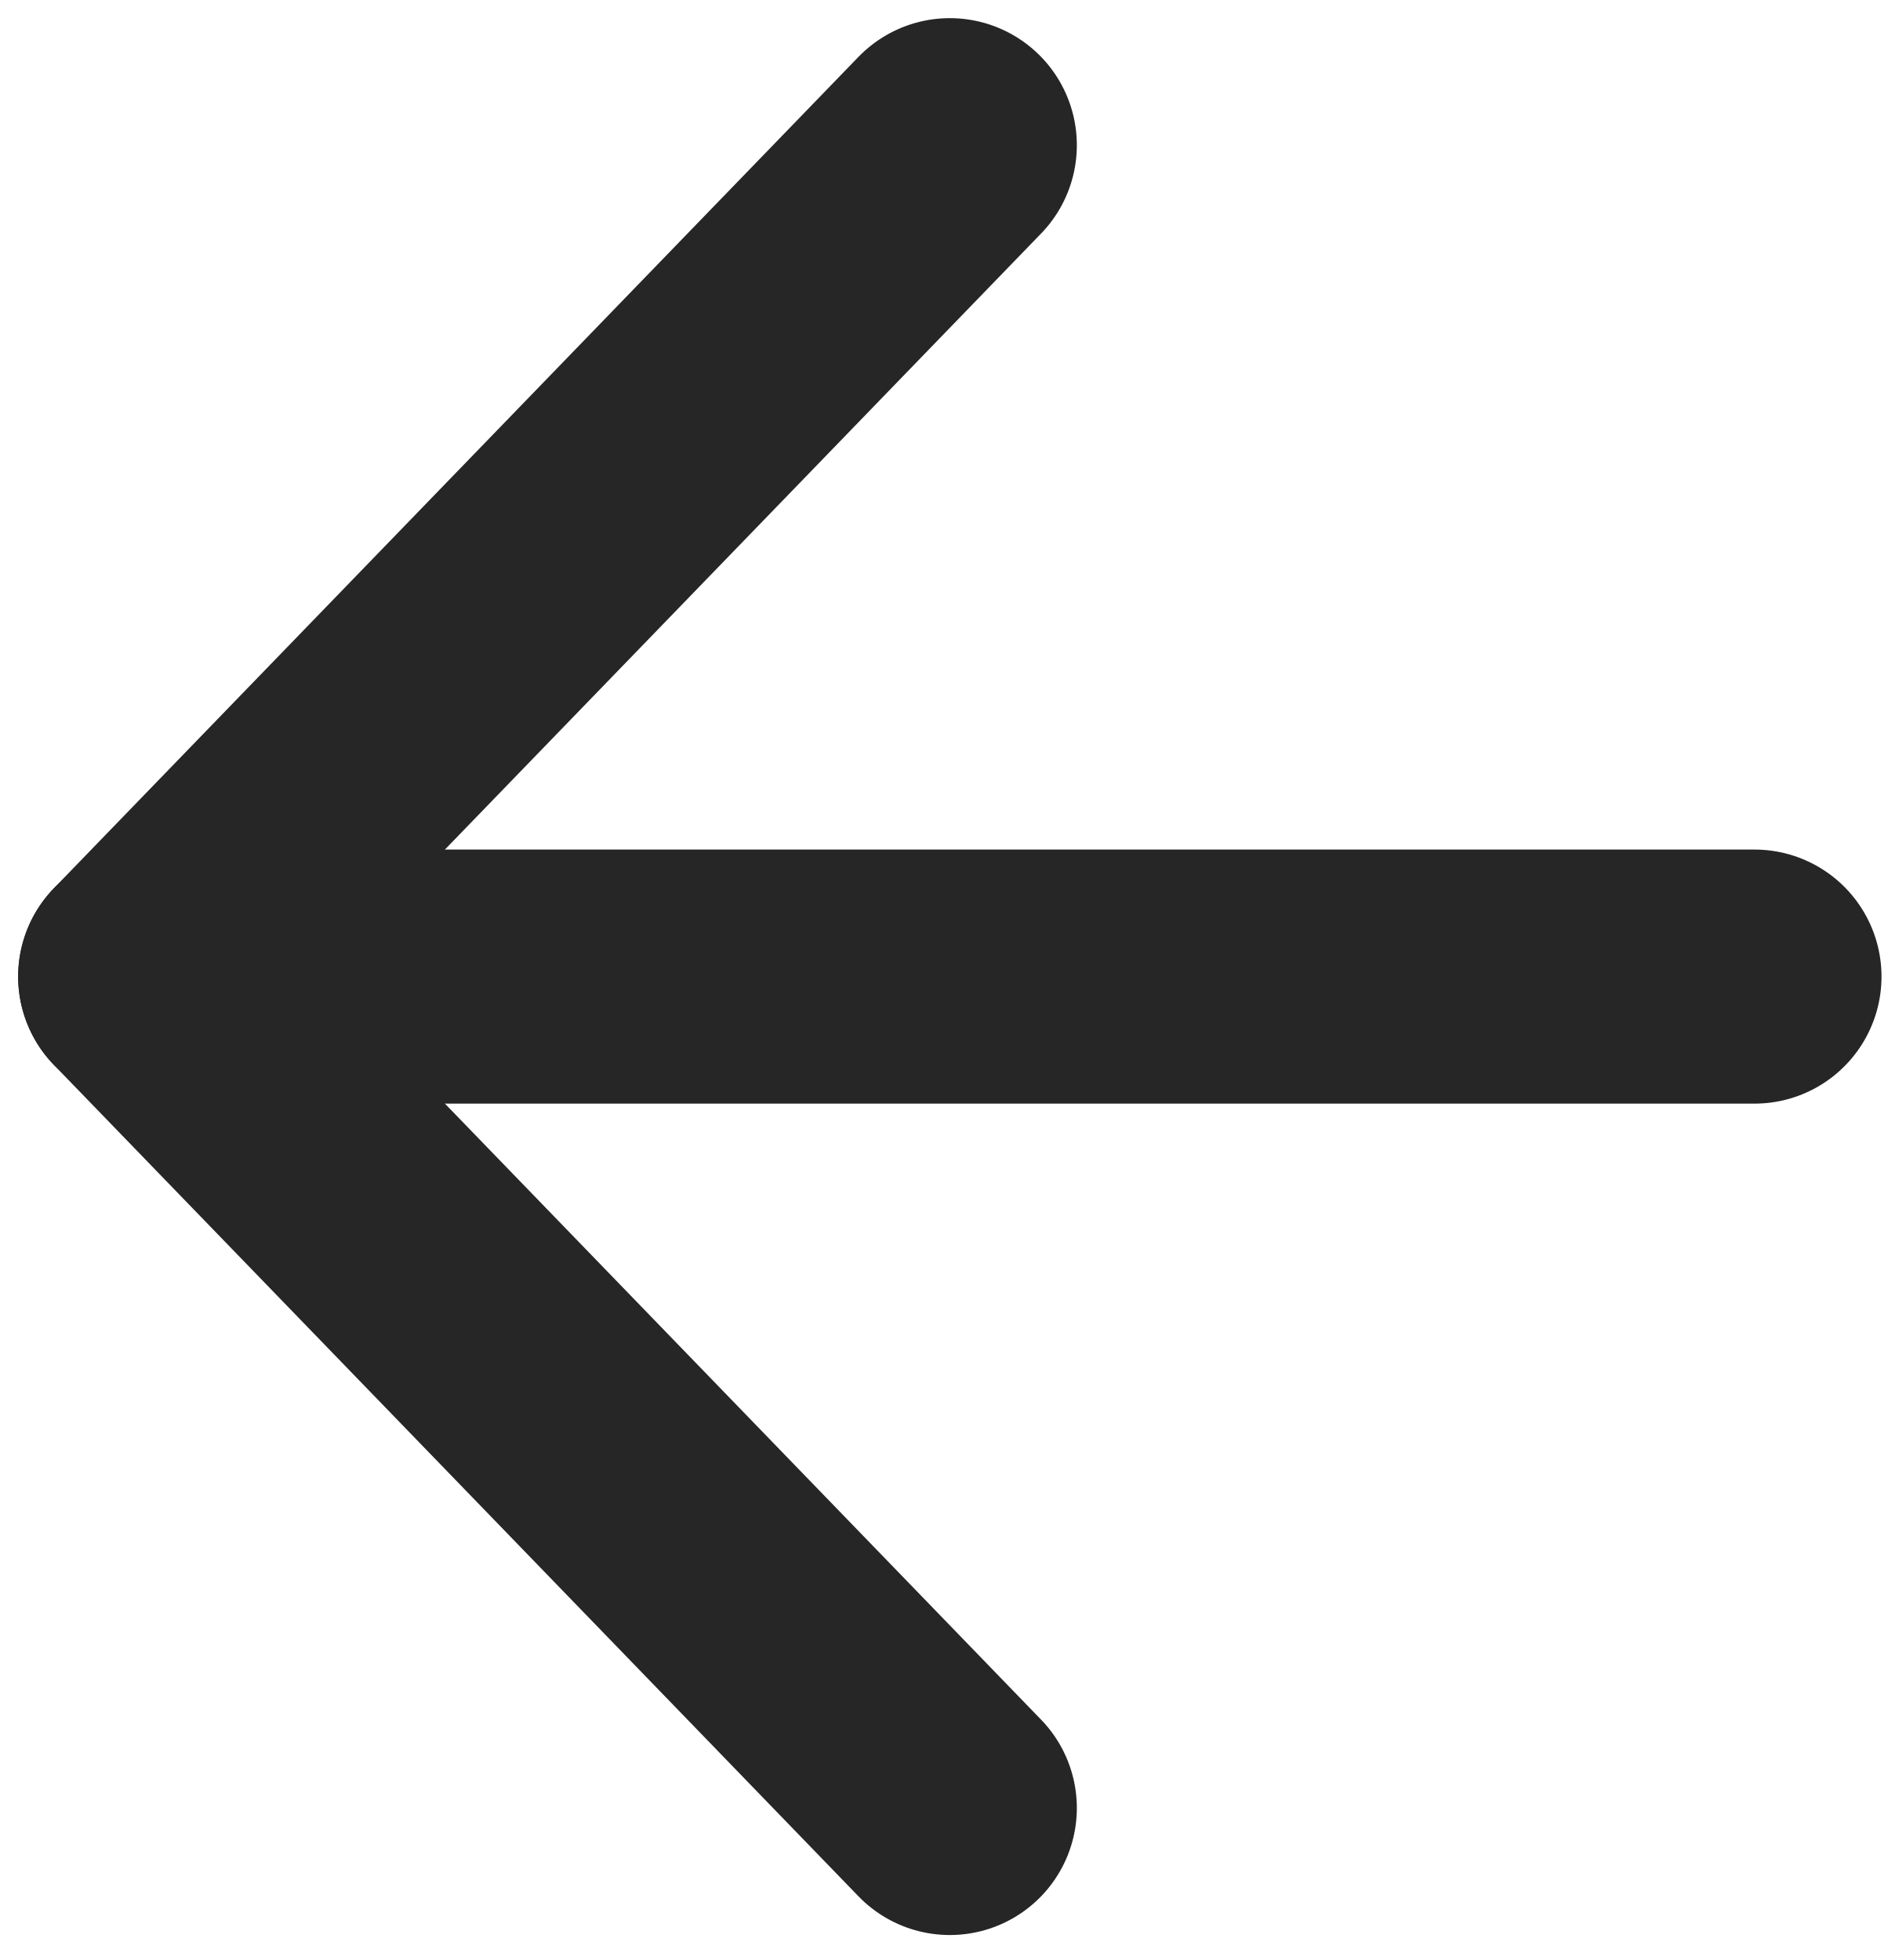
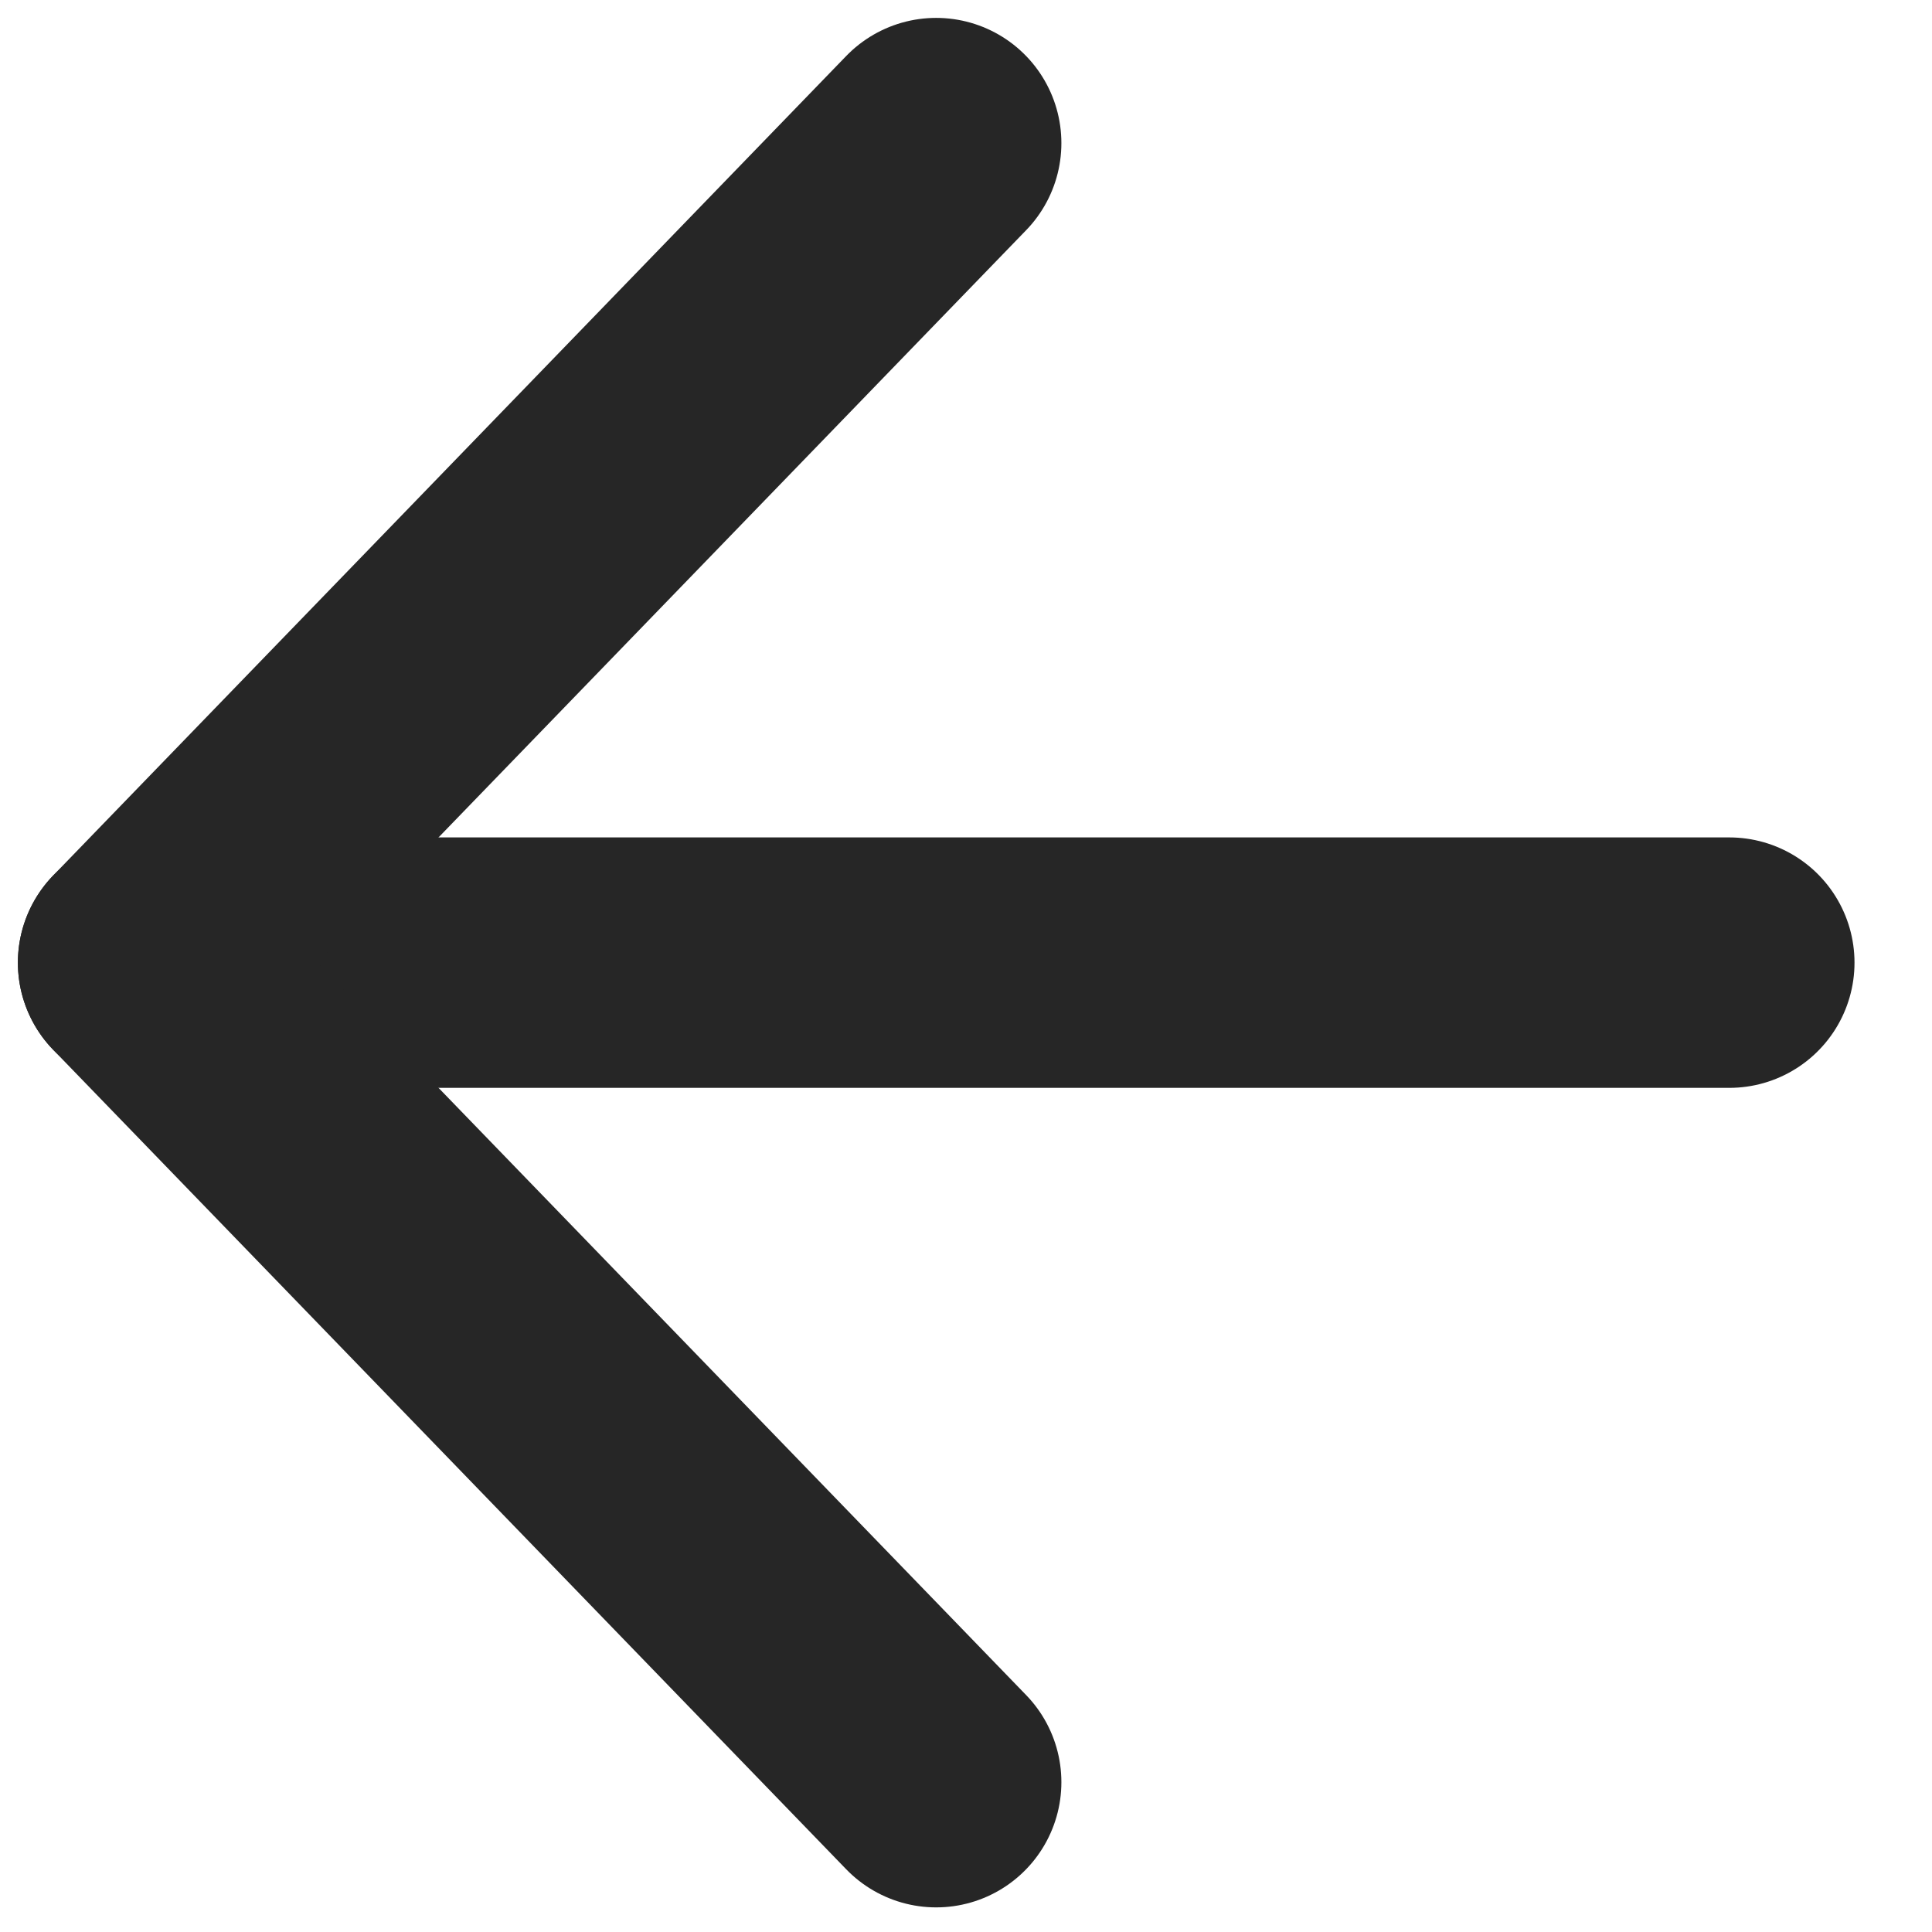
- <svg xmlns="http://www.w3.org/2000/svg" width="26" height="27" viewBox="0 0 26 27" fill="none">
+ <svg xmlns="http://www.w3.org/2000/svg" width="100%" height="100%" viewBox="0 0 27 27" fill="none">
  <path d="M24.167 13.453H2" stroke="#262626" stroke-width="3.5" stroke-linecap="round" stroke-linejoin="round" />
  <path d="M13.083 24.906L2 13.453L13.083 2" stroke="#262626" stroke-width="3.5" stroke-linecap="round" stroke-linejoin="round" />
</svg>
